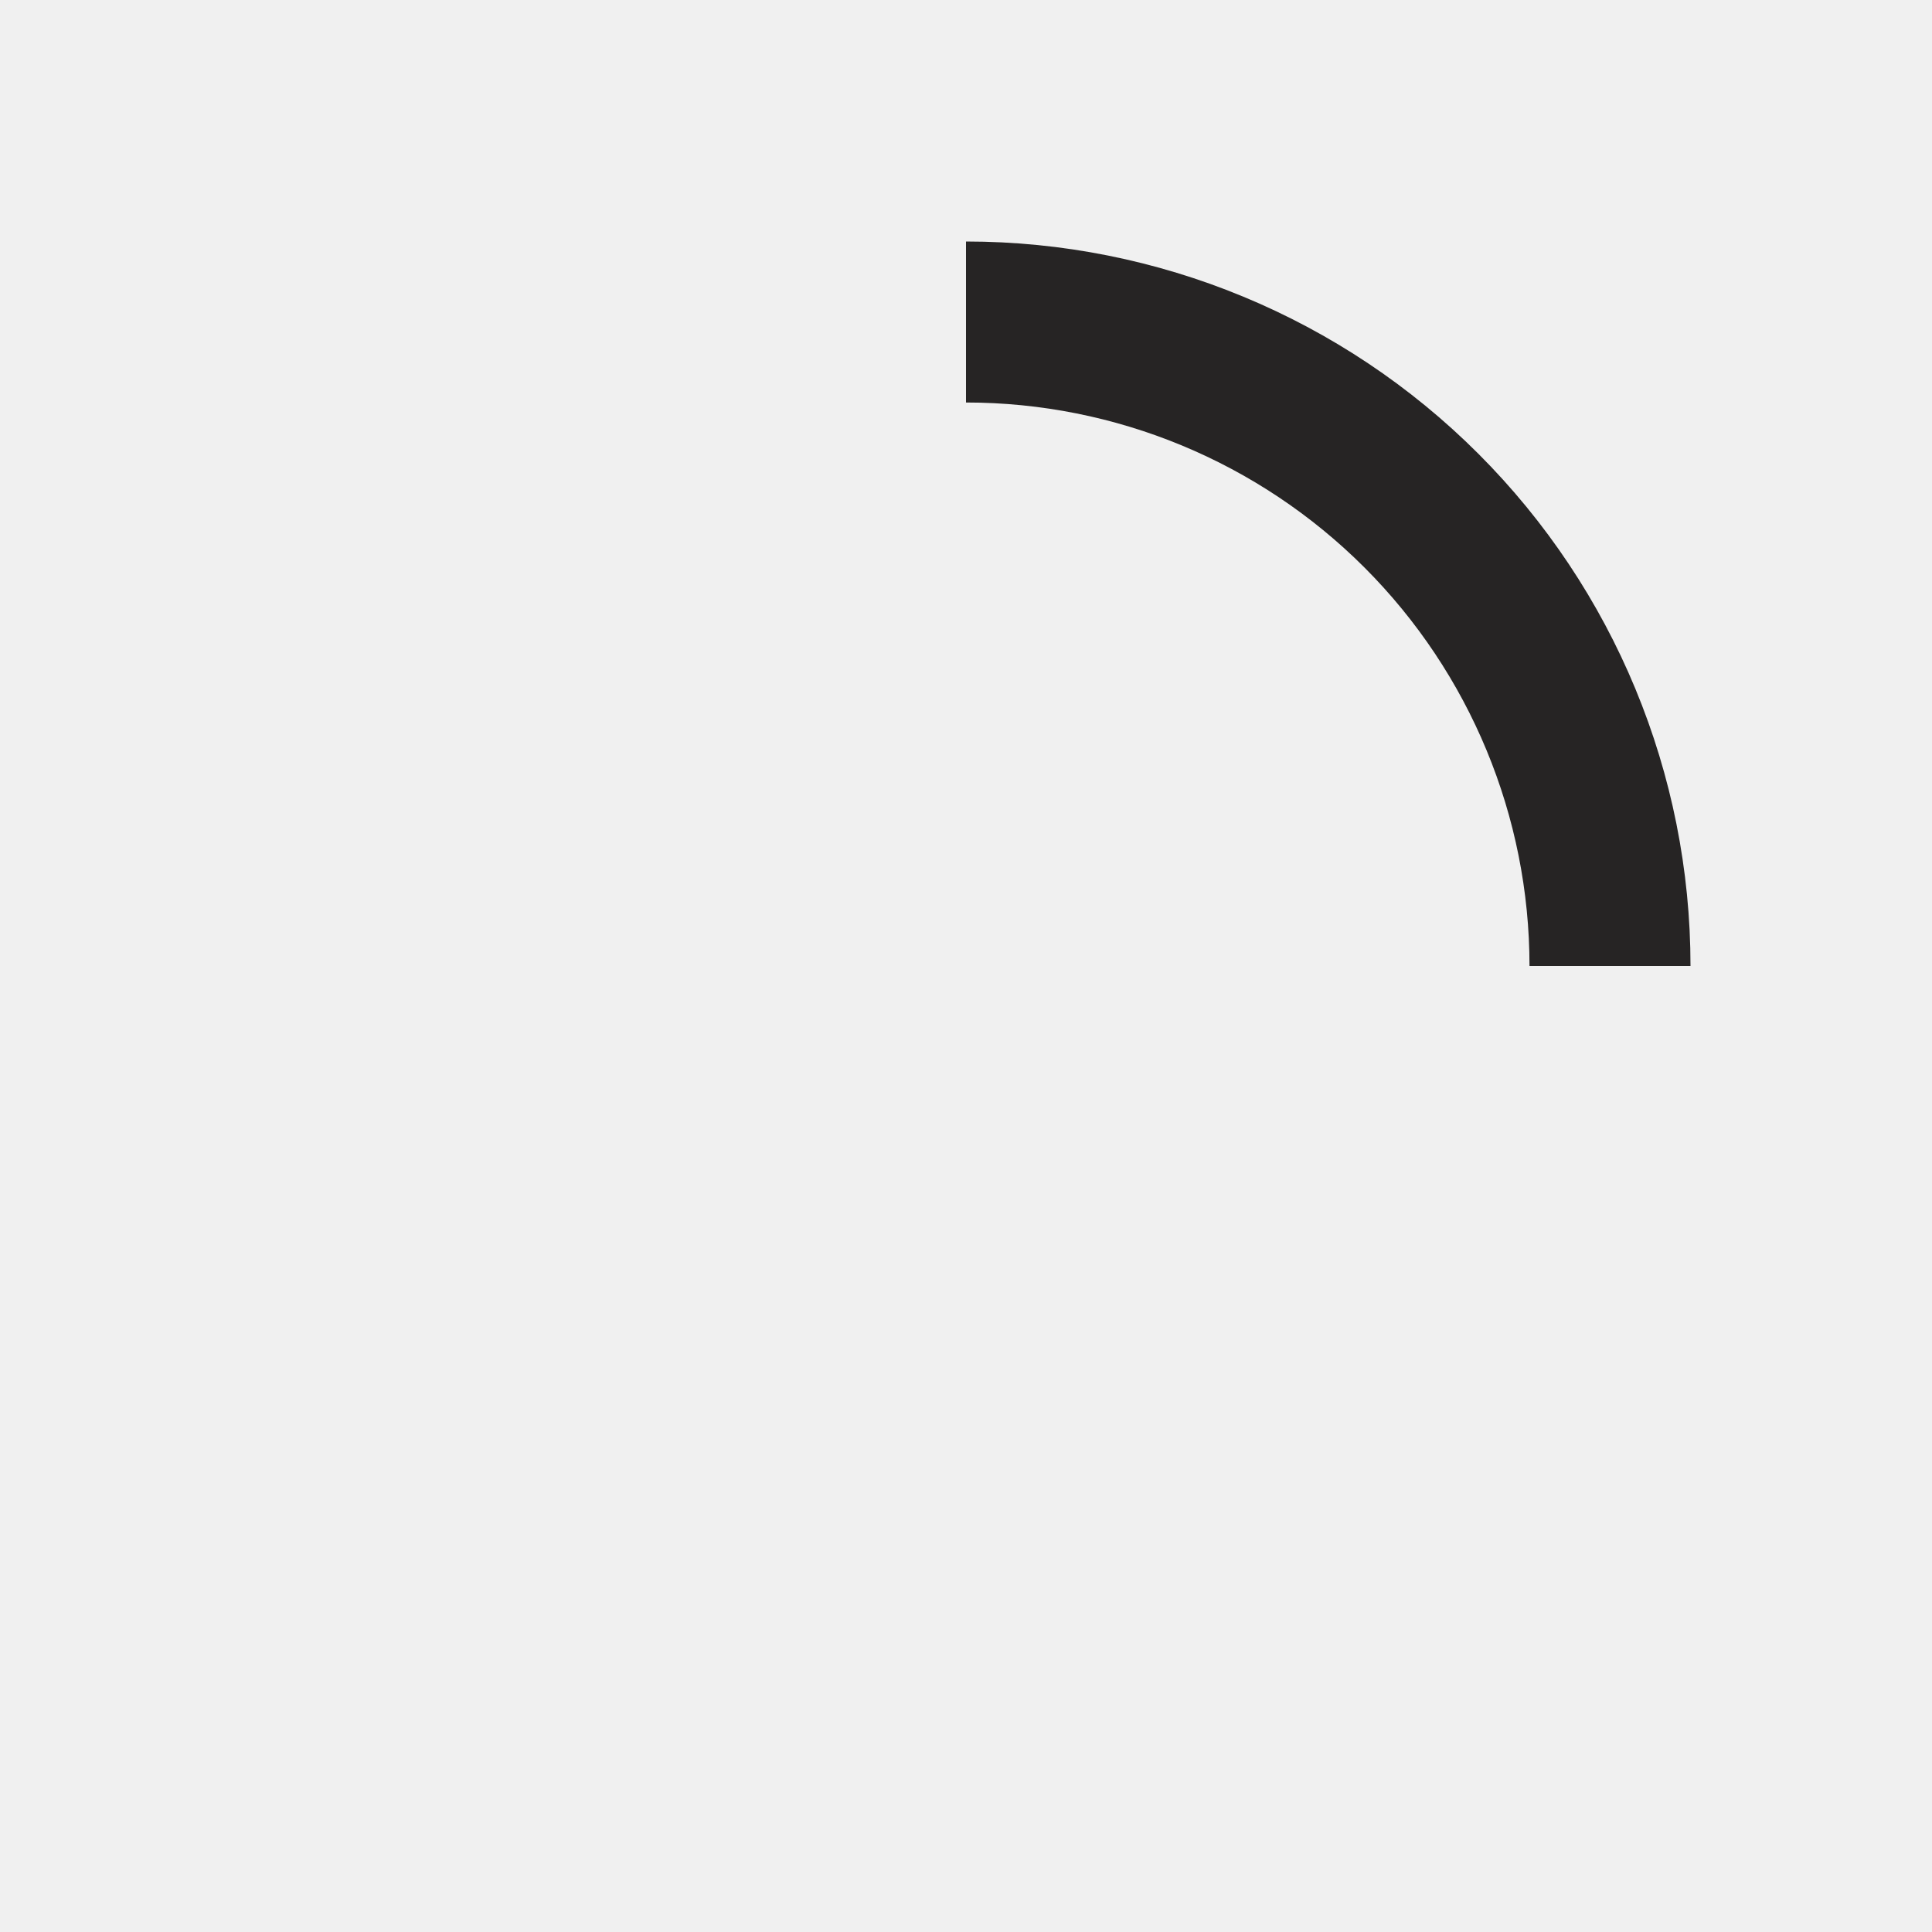
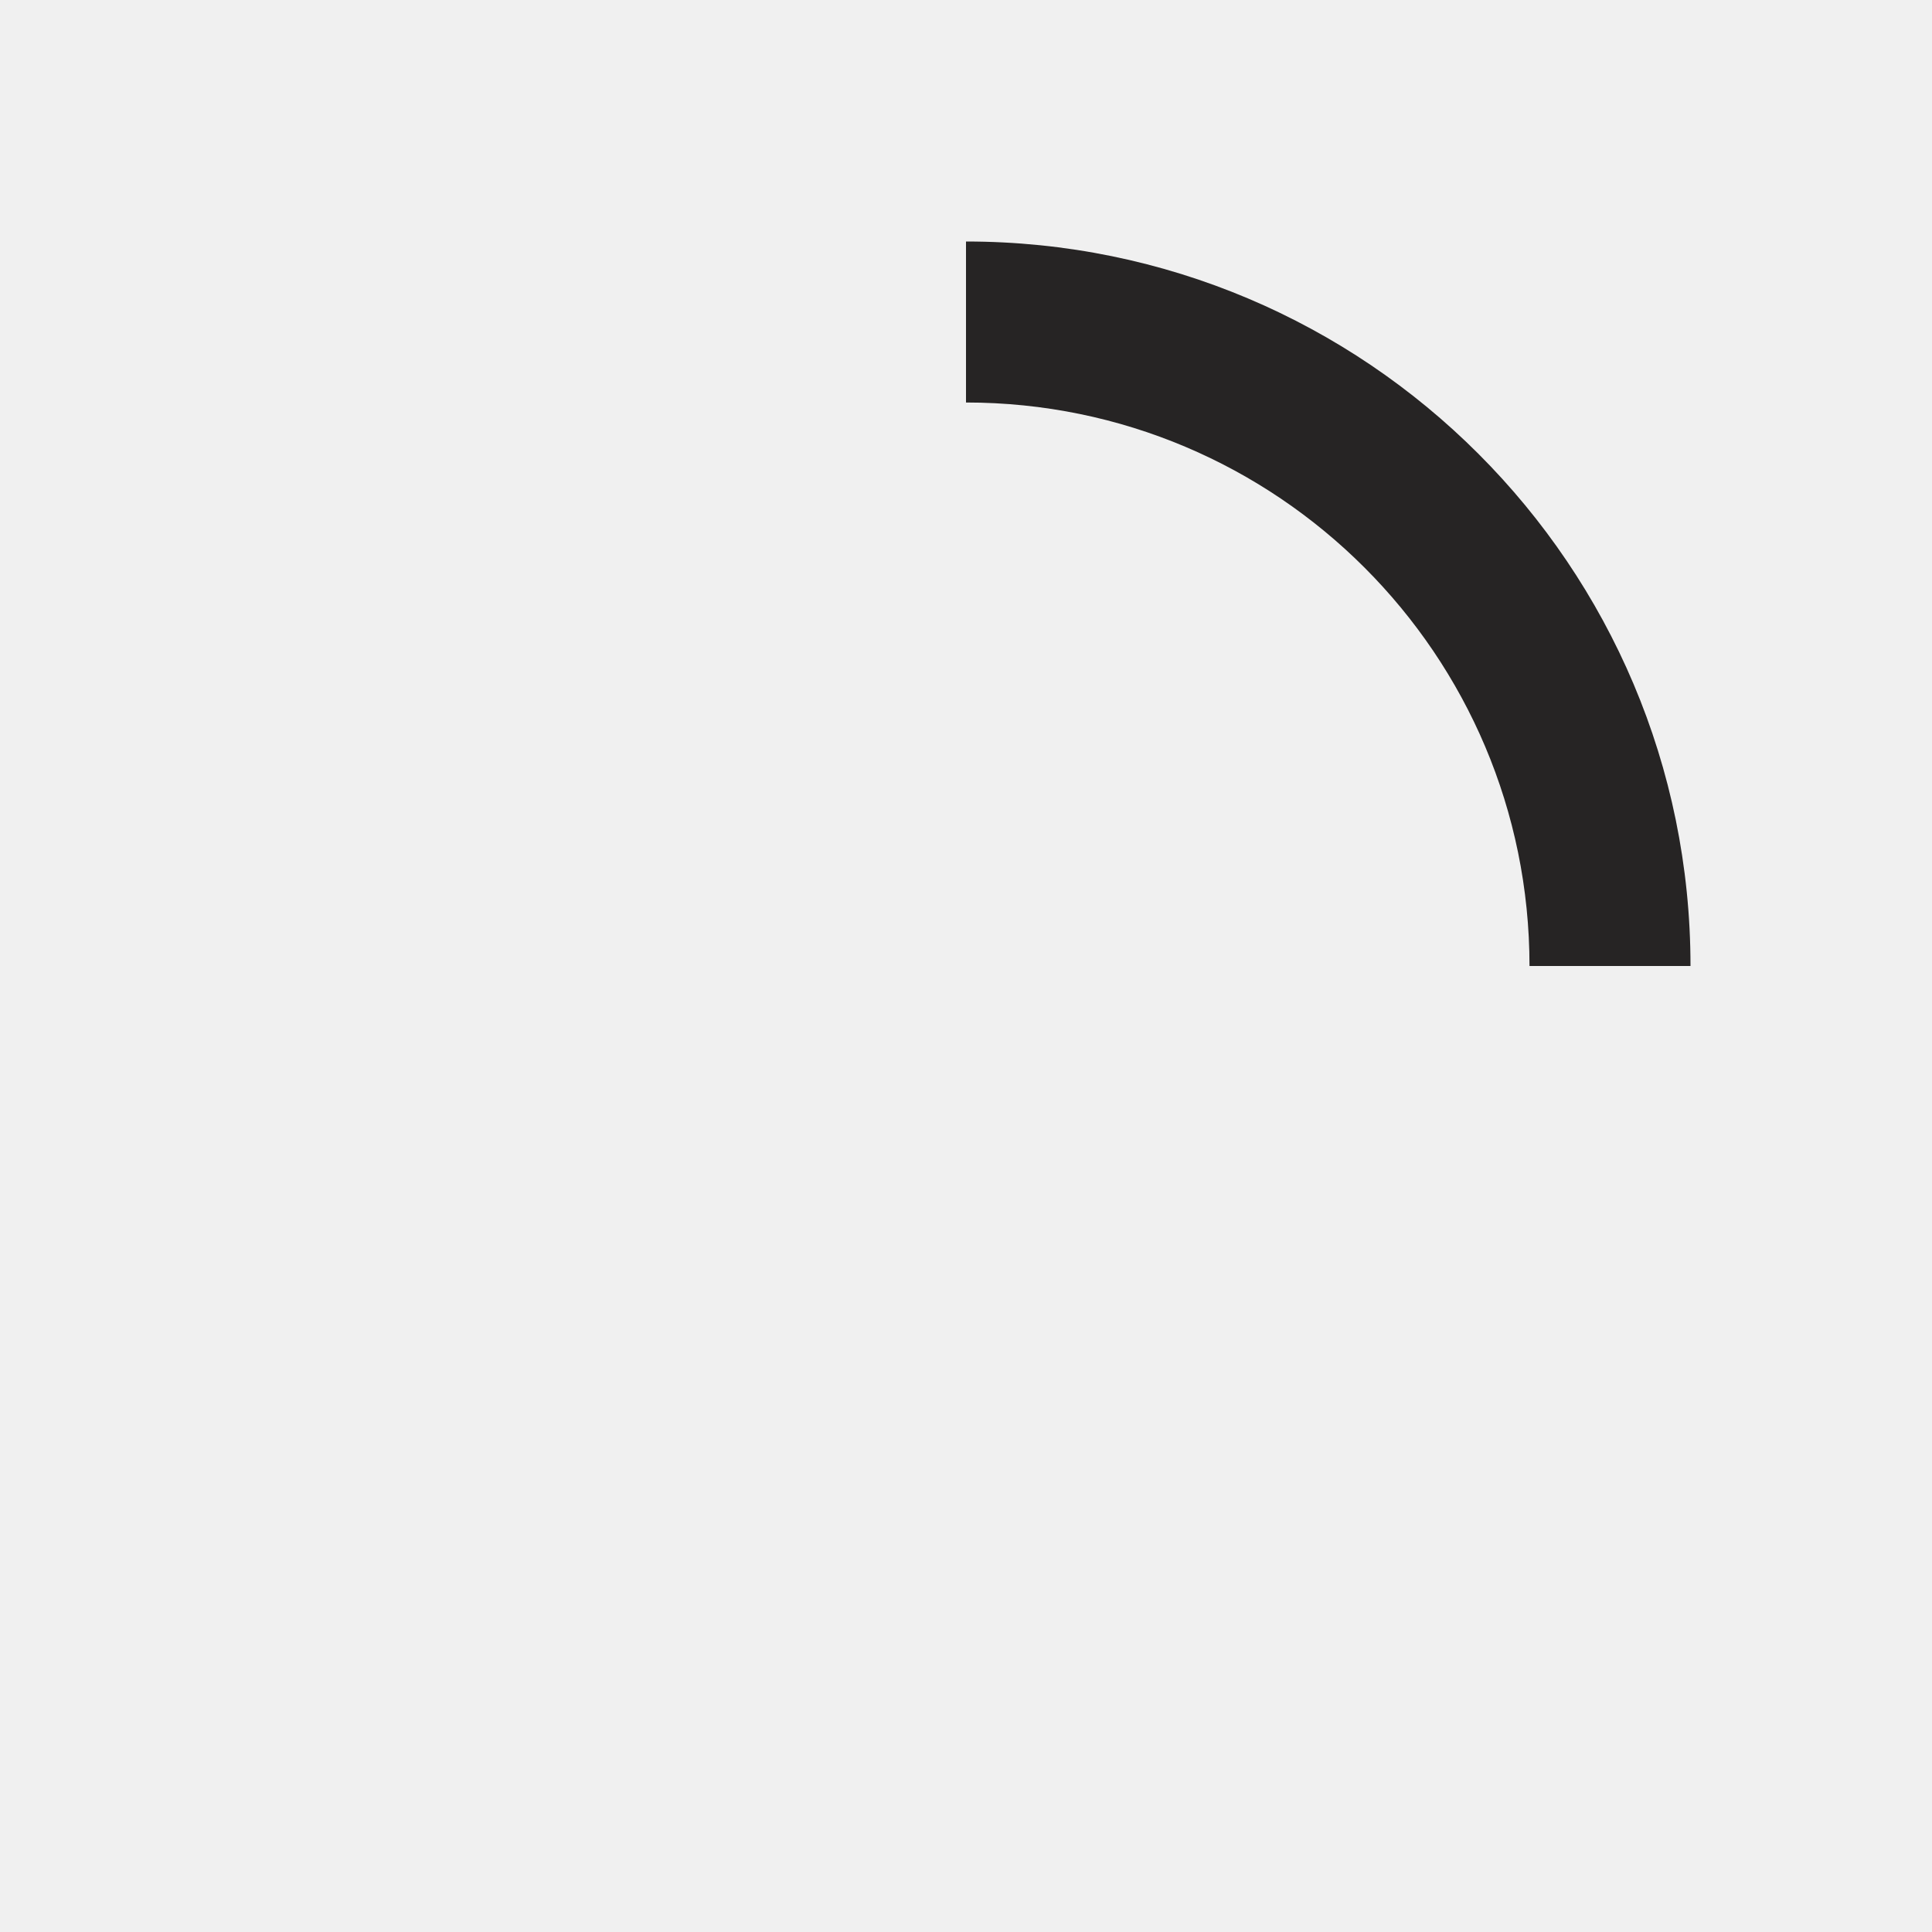
- <svg xmlns="http://www.w3.org/2000/svg" width="24" height="24" viewBox="0 0 24 24" fill="none">
-   <g clip-path="url(#clip0_534_25085)">
-     <path d="M12 3C14.387 3 16.676 3.948 18.364 5.636C20.052 7.324 21 9.613 21 12H19C19 10.143 18.262 8.363 16.95 7.05C15.637 5.737 13.857 5 12 5V3Z" fill="#262424" />
+ <svg xmlns="http://www.w3.org/2000/svg" width="24" height="24" fill="none">
+   <g clip-path="url(#a)">
+     <path fill="#262424" d="M12 3a9 9 0 0 1 9 9h-2a7 7 0 0 0-7-7z" />
  </g>
  <defs>
-     <clipPath id="clip0_534_25085">
-       <rect width="24" height="24" fill="white" />
+     <clipPath id="a">
+       <path fill="#fff" d="M0 0h24v24H0z" />
    </clipPath>
  </defs>
</svg>
